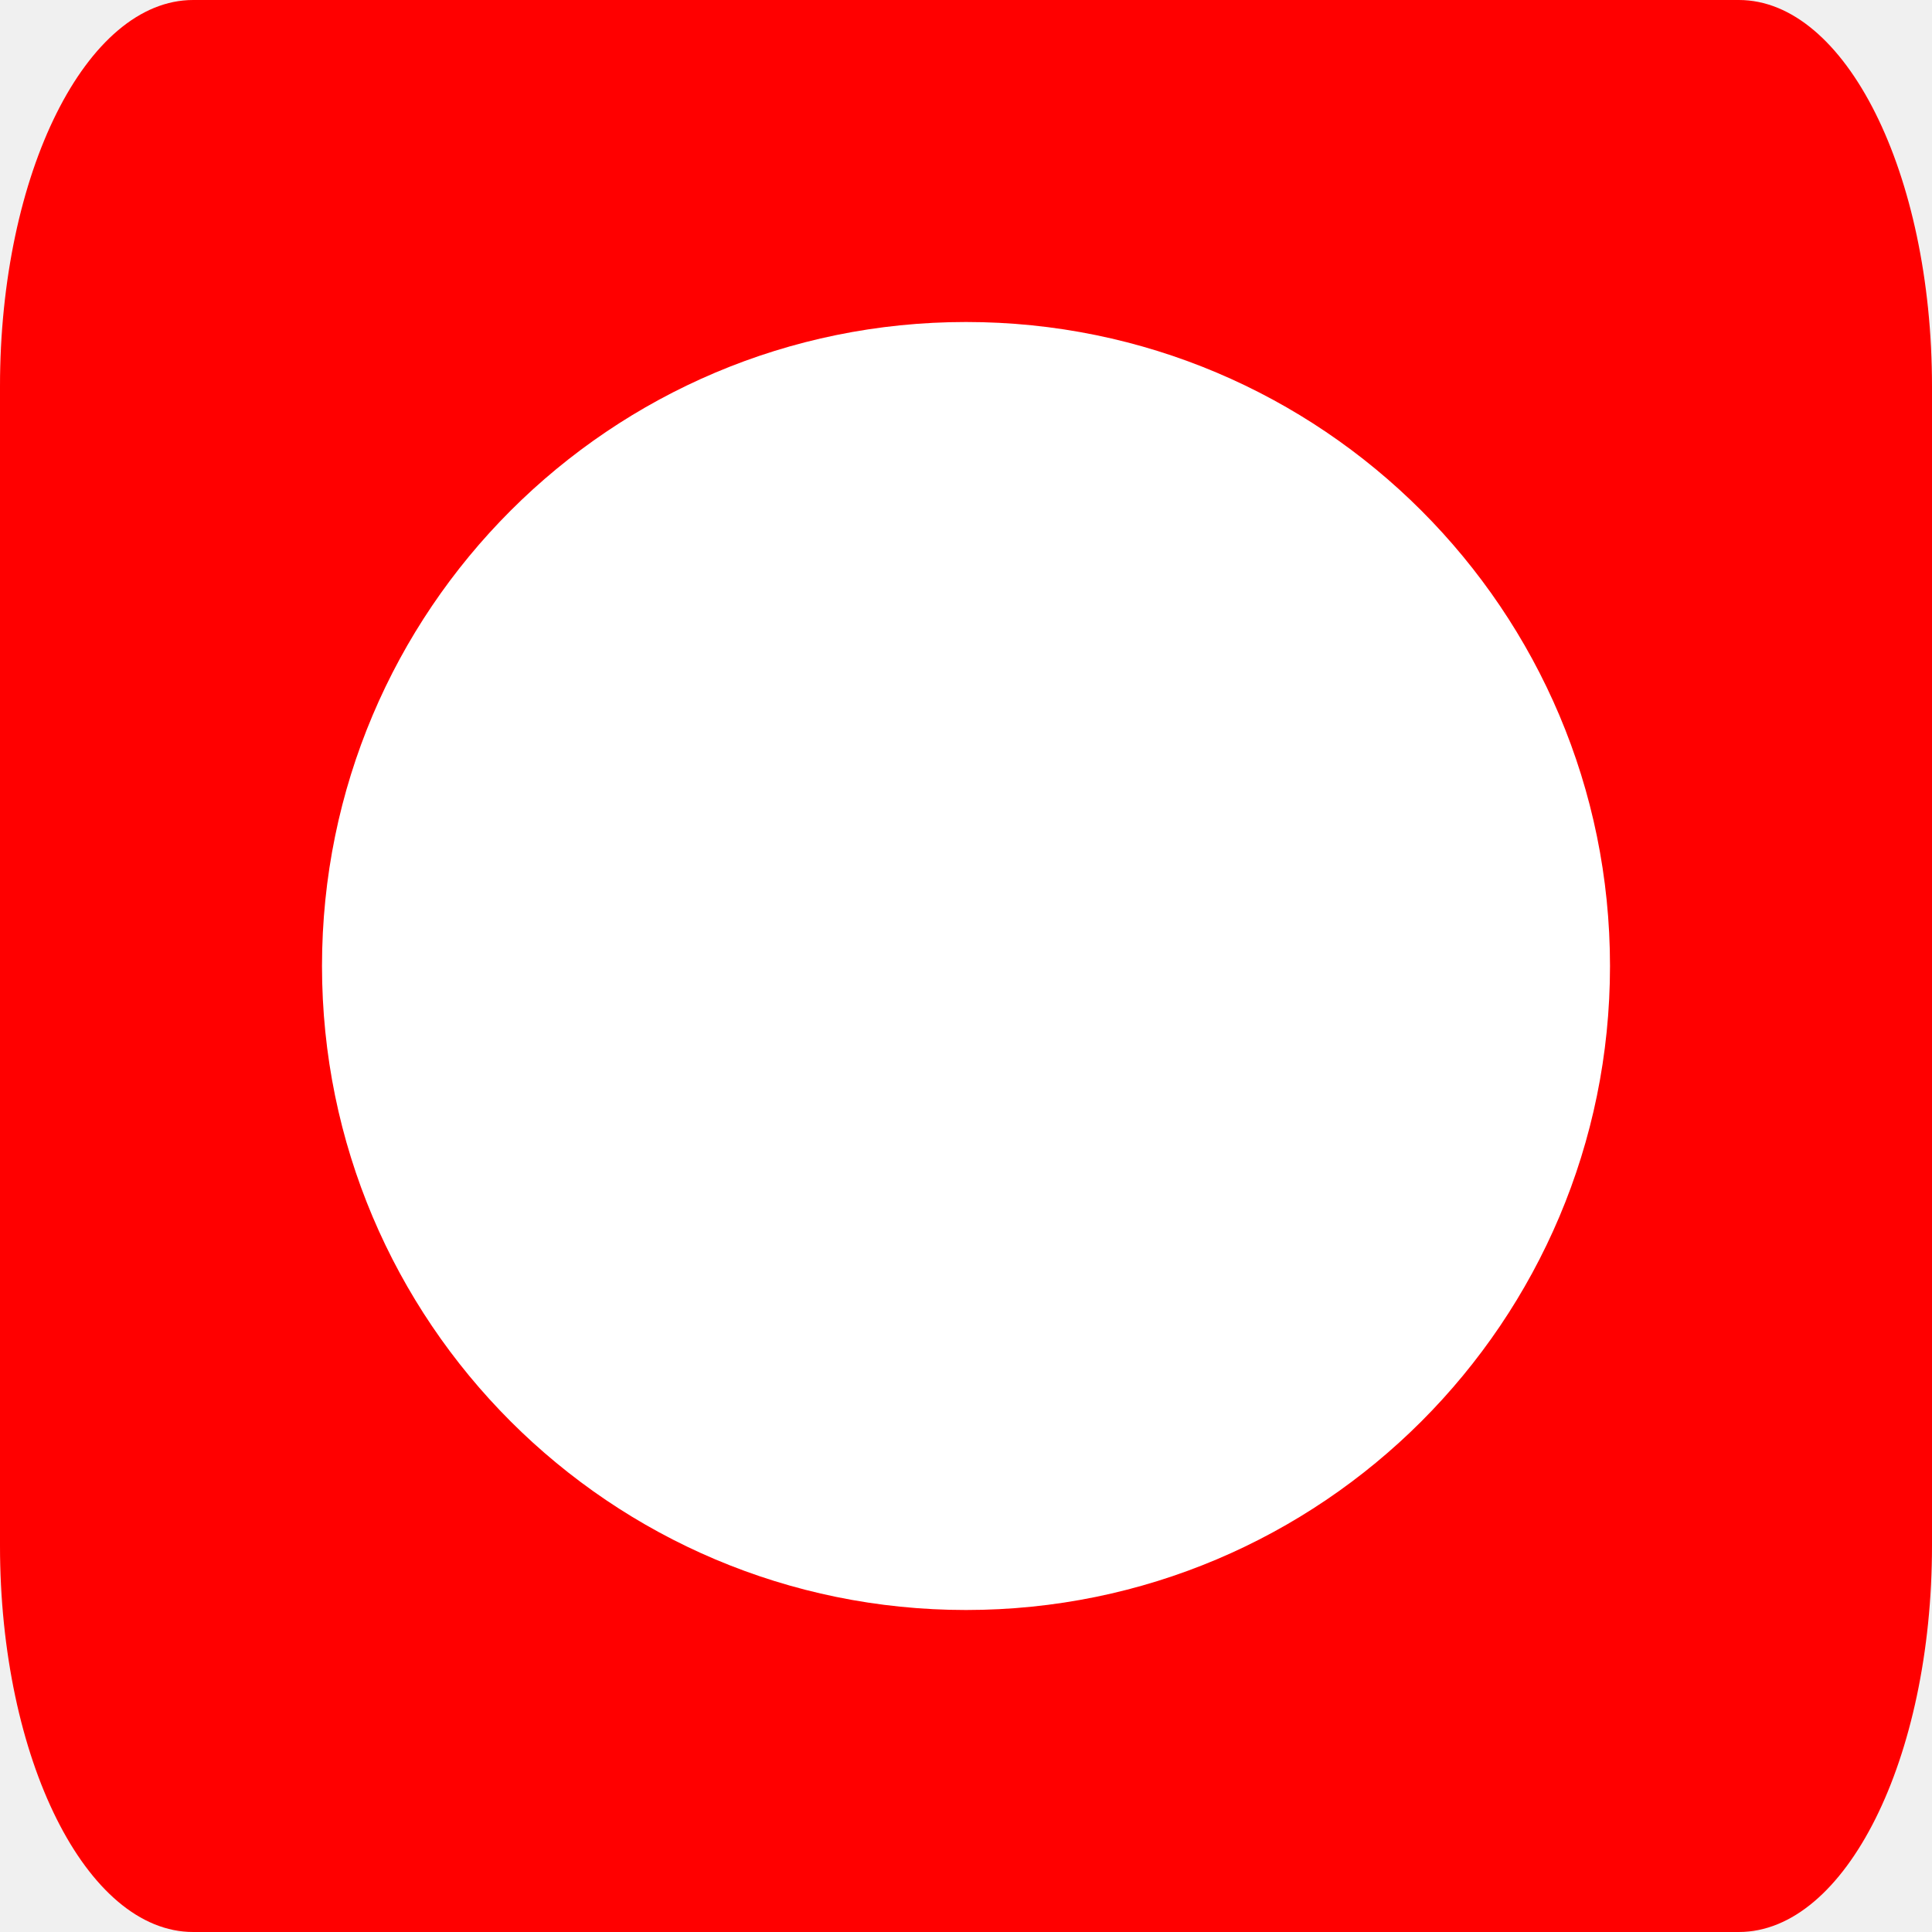
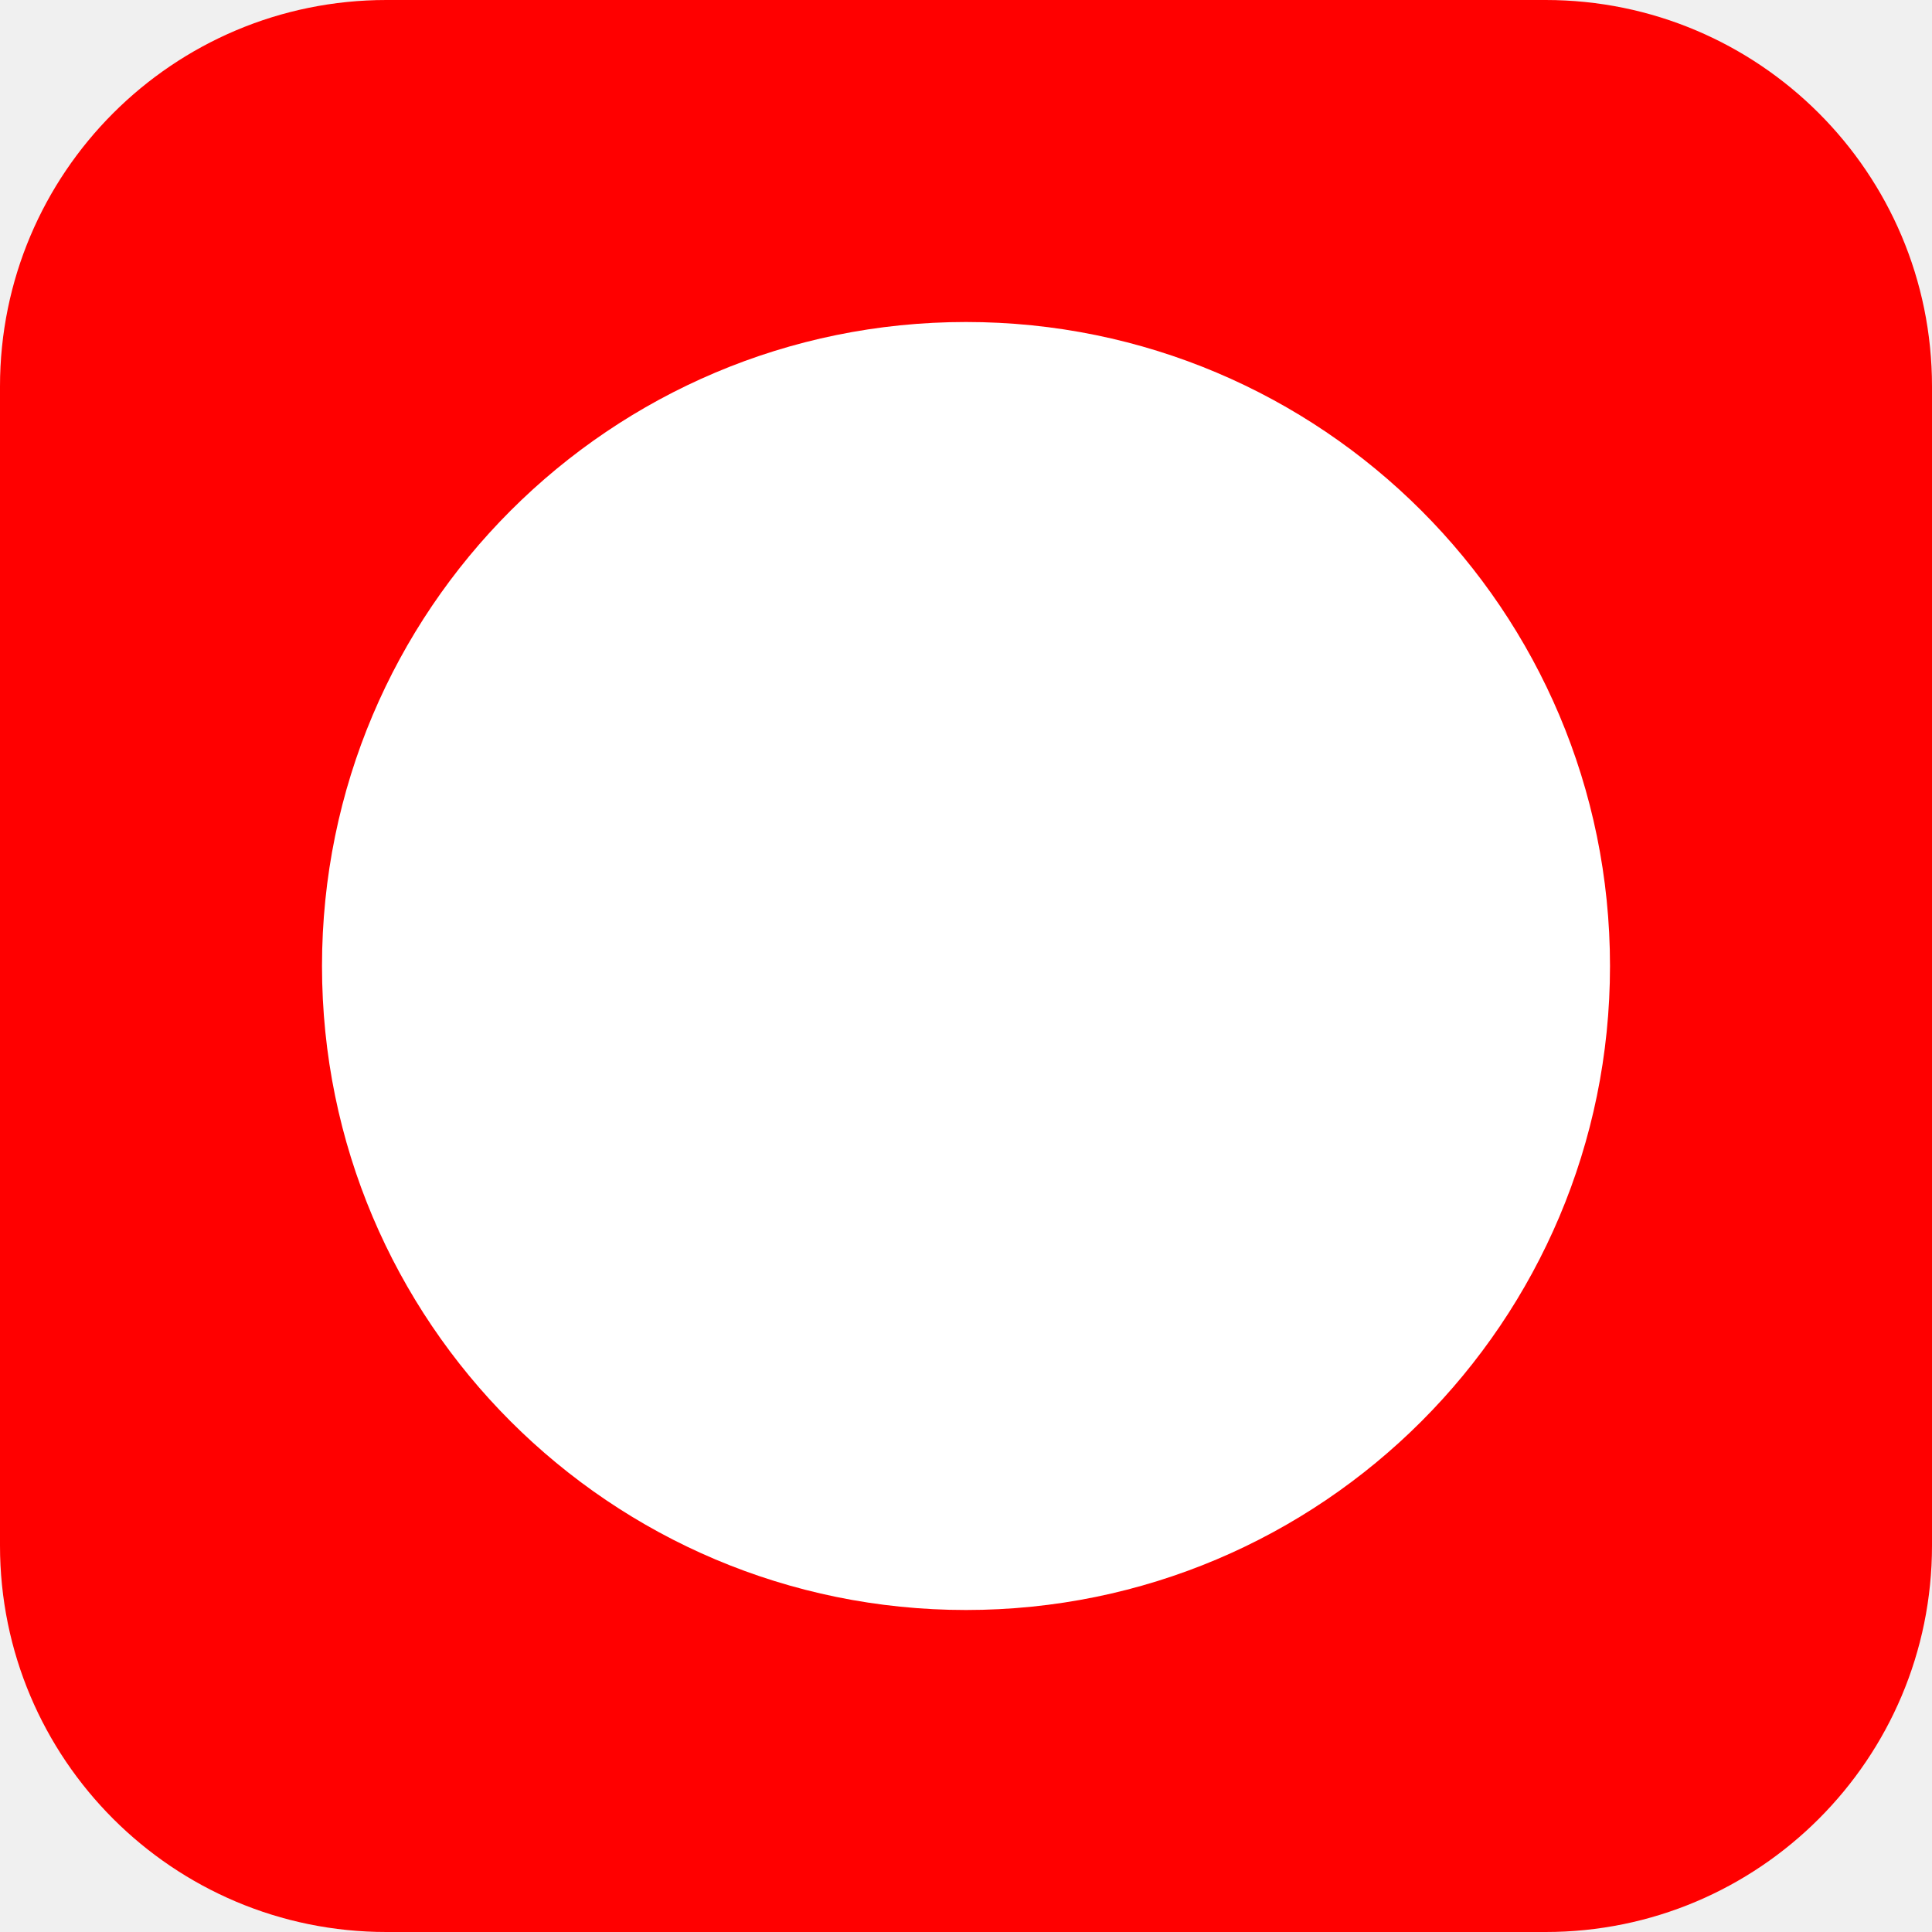
<svg xmlns="http://www.w3.org/2000/svg" width="240" height="240" viewbox="0 0 240 240">
-   <rect x="0" y="0" width="240" height="240" fill="#F00" rx="24" ry="48" />
+   <rect x="0" y="0" width="240" height="240" fill="#F00" rx="48" ry="48" />
  <circle cx="120" cy="120" r="80" fill="#FFF" />
</svg>
